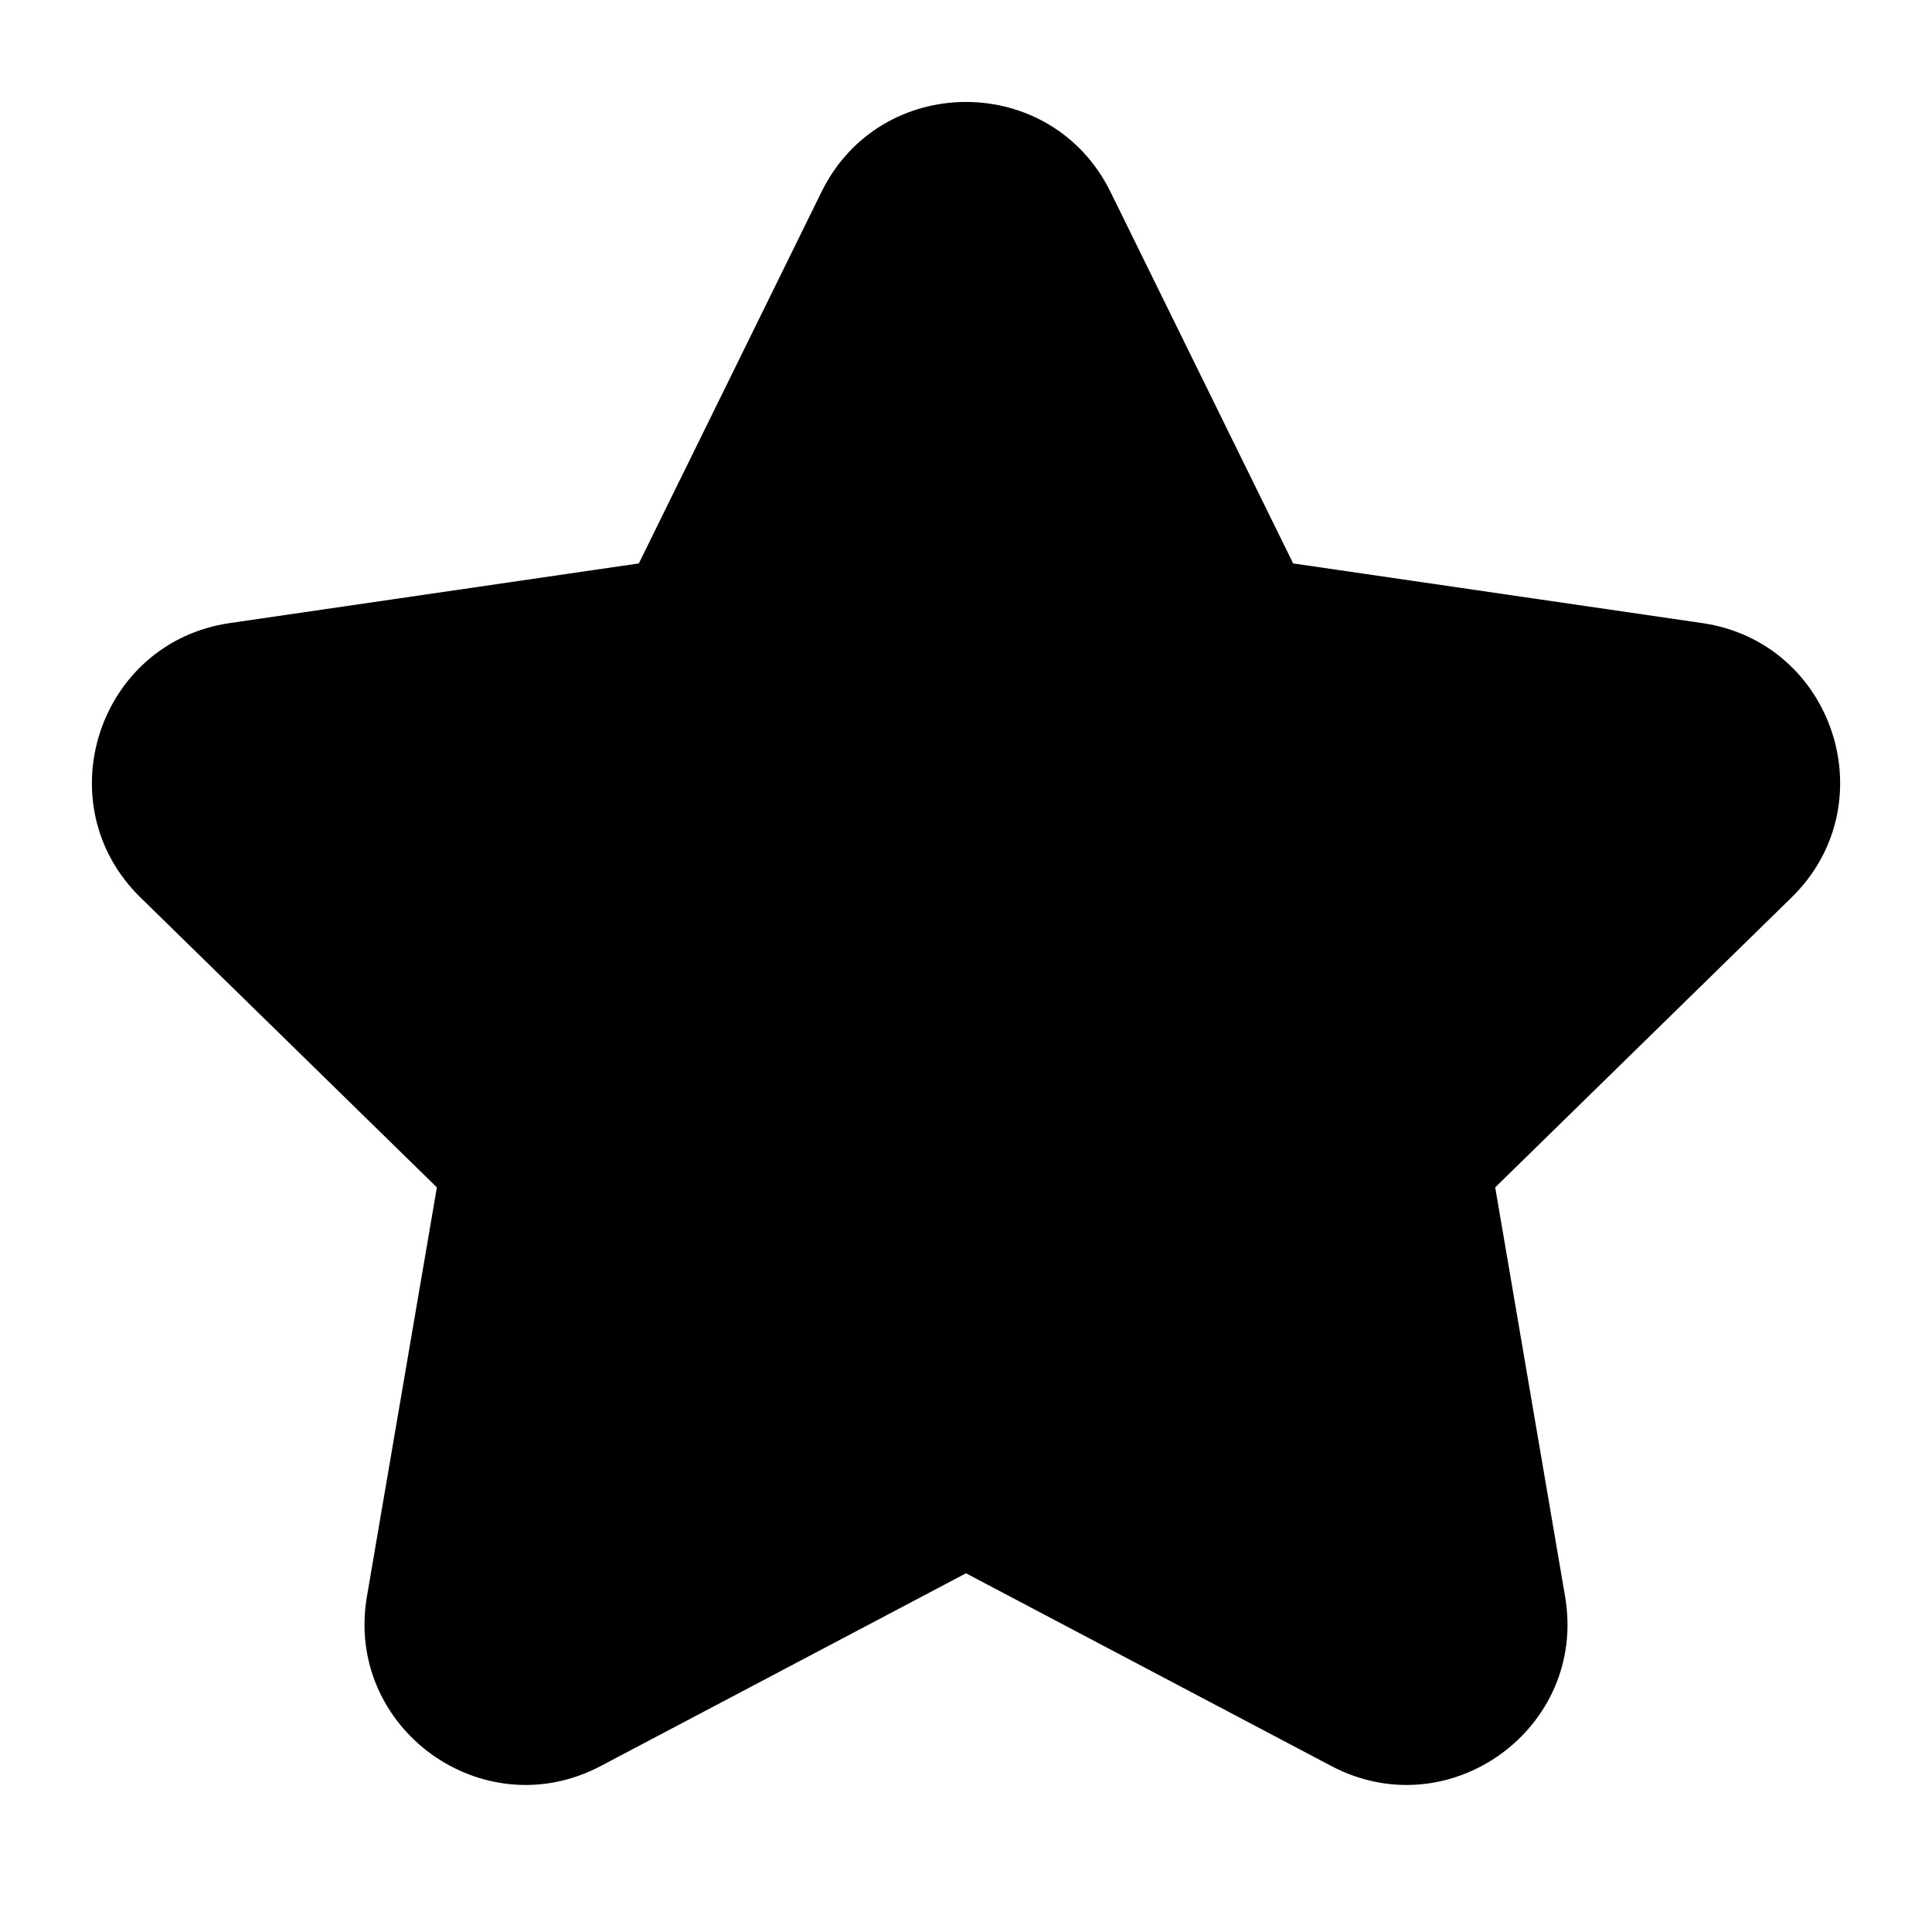
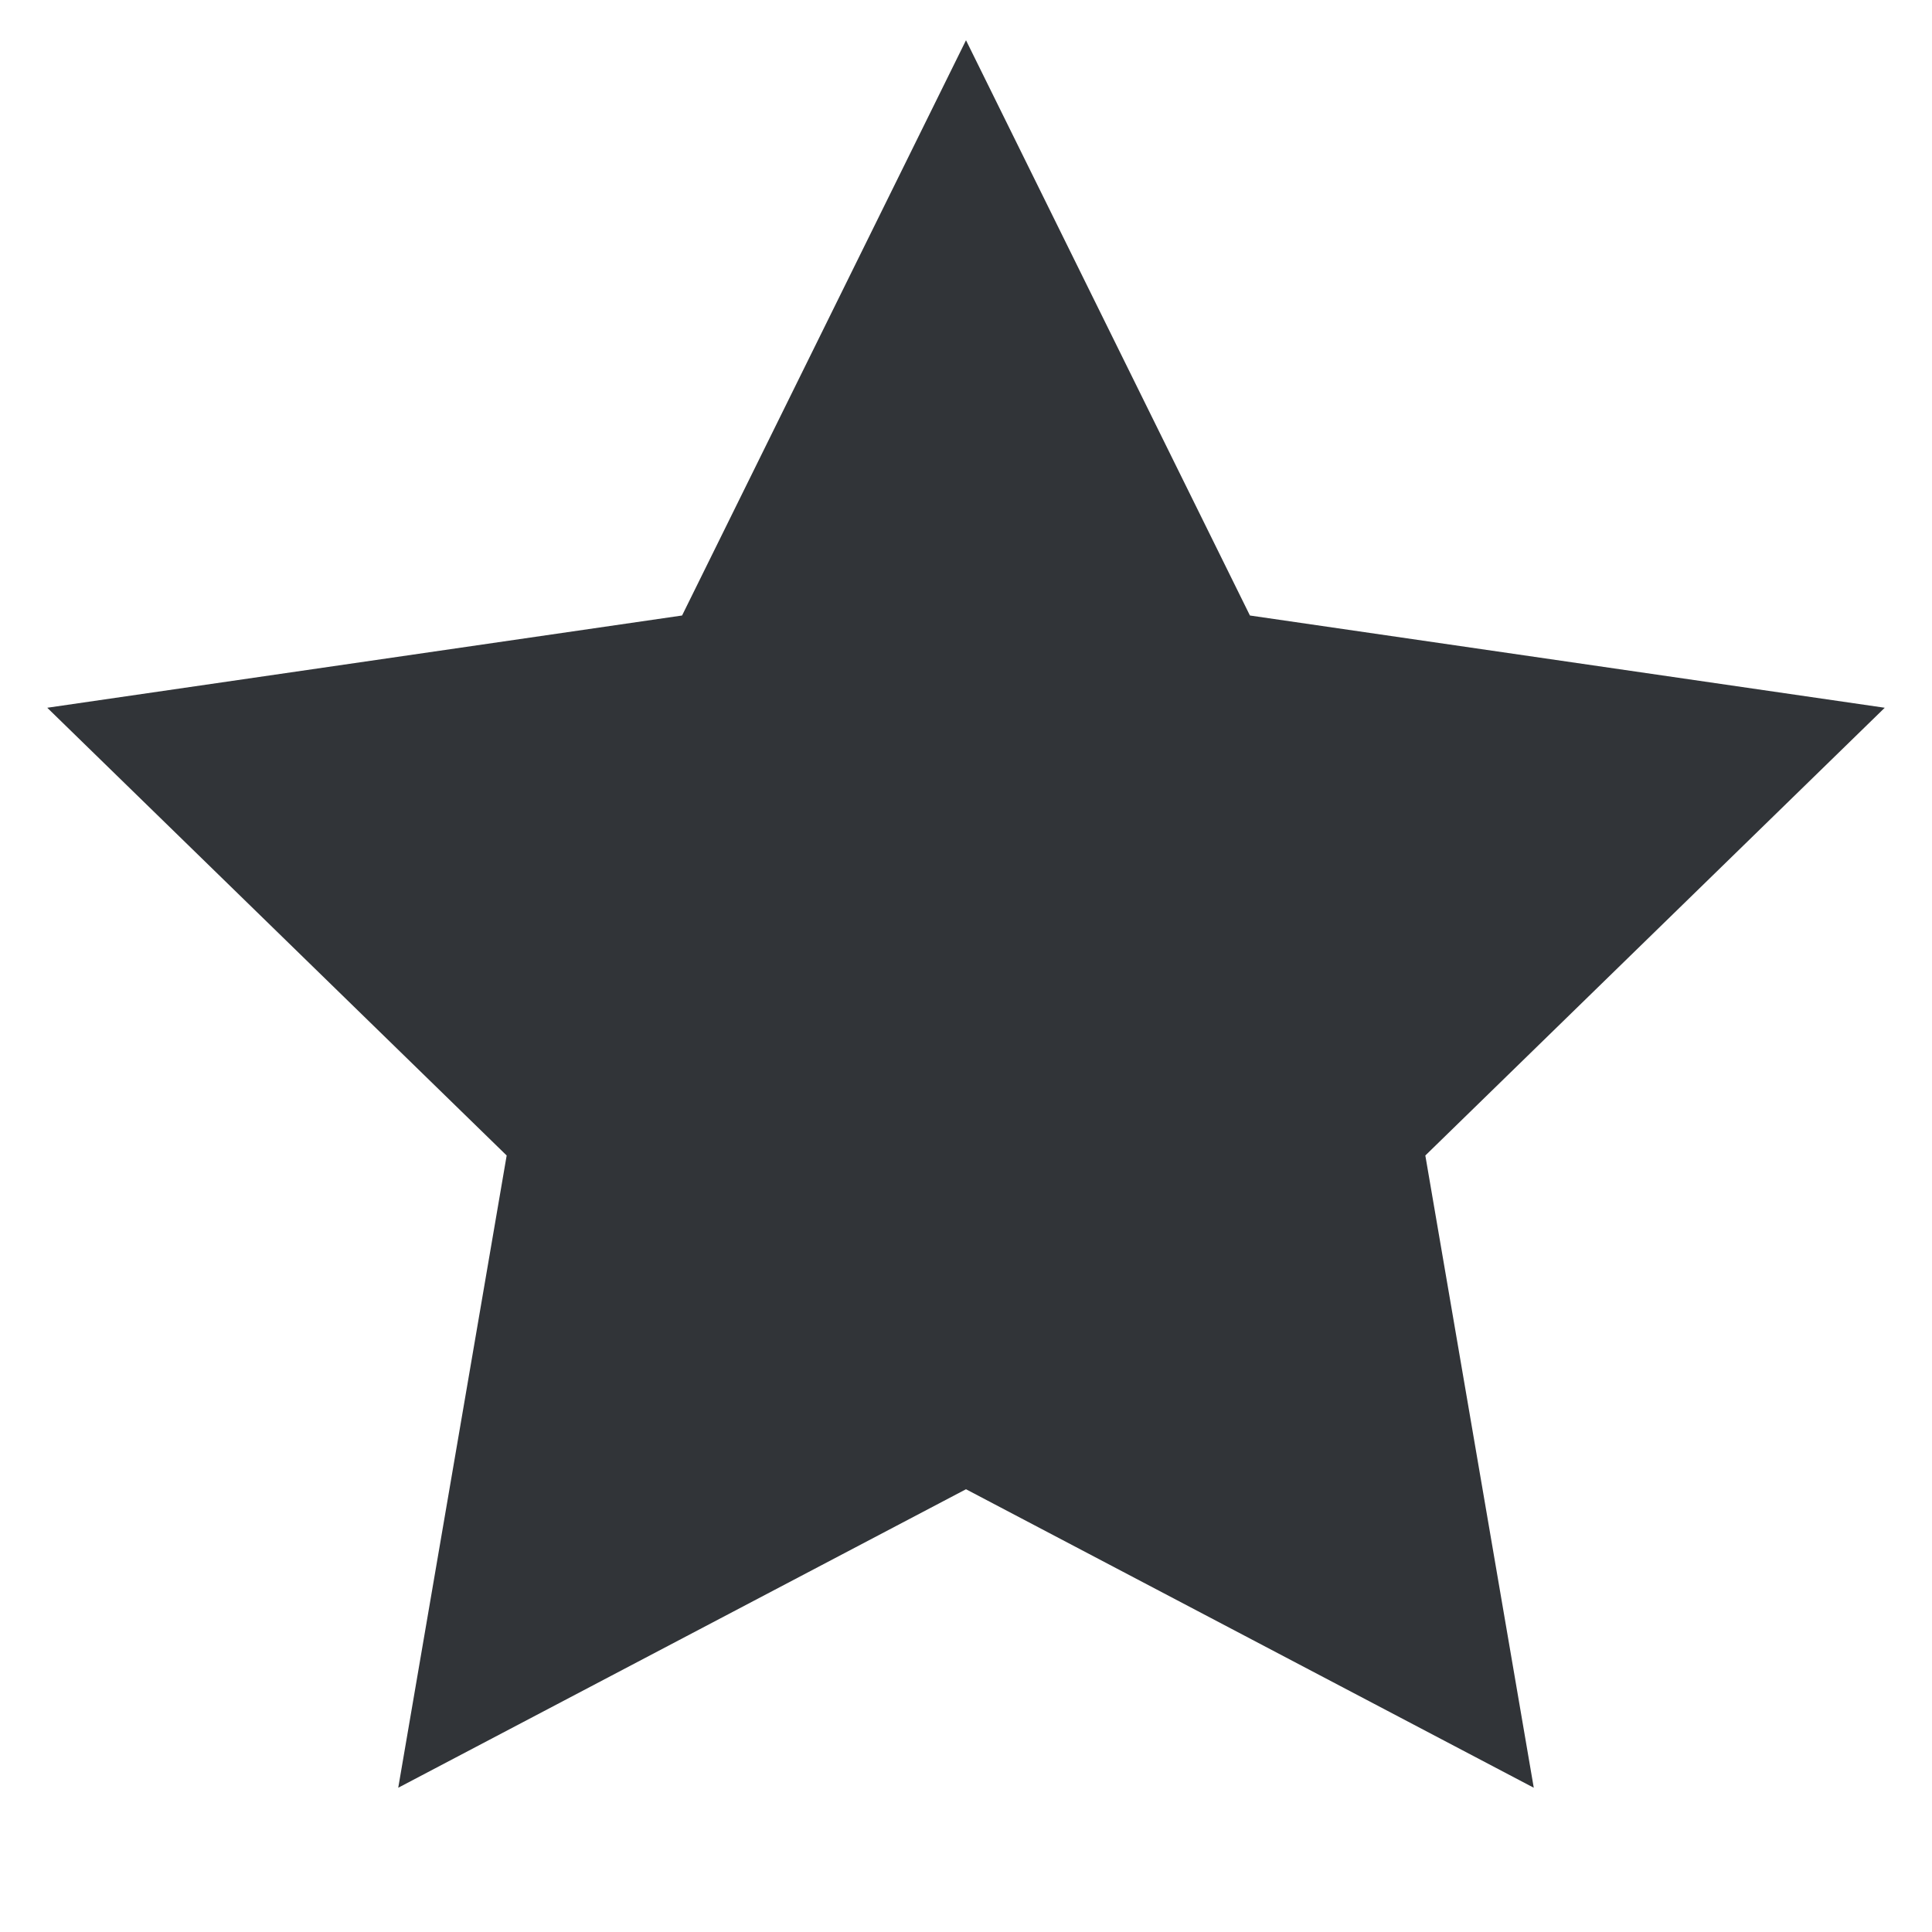
<svg xmlns="http://www.w3.org/2000/svg" width="24" height="24" viewBox="0 0 24 24" fill="none">
-   <path fill-rule="evenodd" clip-rule="evenodd" d="M13.795 2.384C13.062 0.894 10.938 0.894 10.205 2.384L7.936 6.999L2.855 7.74C1.217 7.979 0.562 9.992 1.745 11.149L5.427 14.75L4.558 19.832C4.279 21.467 5.996 22.712 7.463 21.938L12 19.544L16.538 21.938C18.005 22.712 19.722 21.467 19.442 19.832L18.574 14.75L22.255 11.149C23.439 9.992 22.784 7.979 21.145 7.74L16.064 6.999L13.795 2.384Z" fill="currentColor" />
+   <path d="M12 0.5L15.527 7.646L23.413 8.792L17.706 14.354L19.053 22.208L12 18.5L4.947 22.208L6.294 14.354L0.587 8.792L8.473 7.646L12 0.5Z" fill="#313438" />
</svg>
